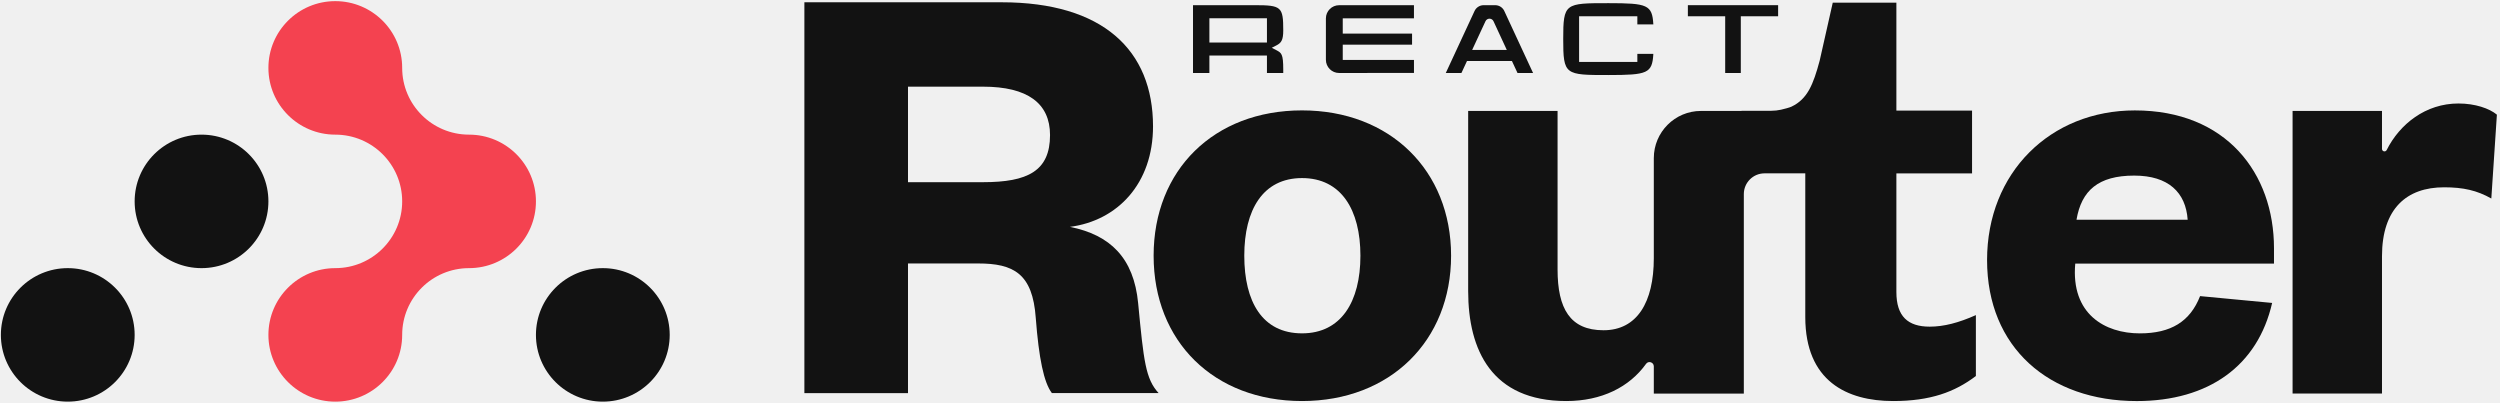
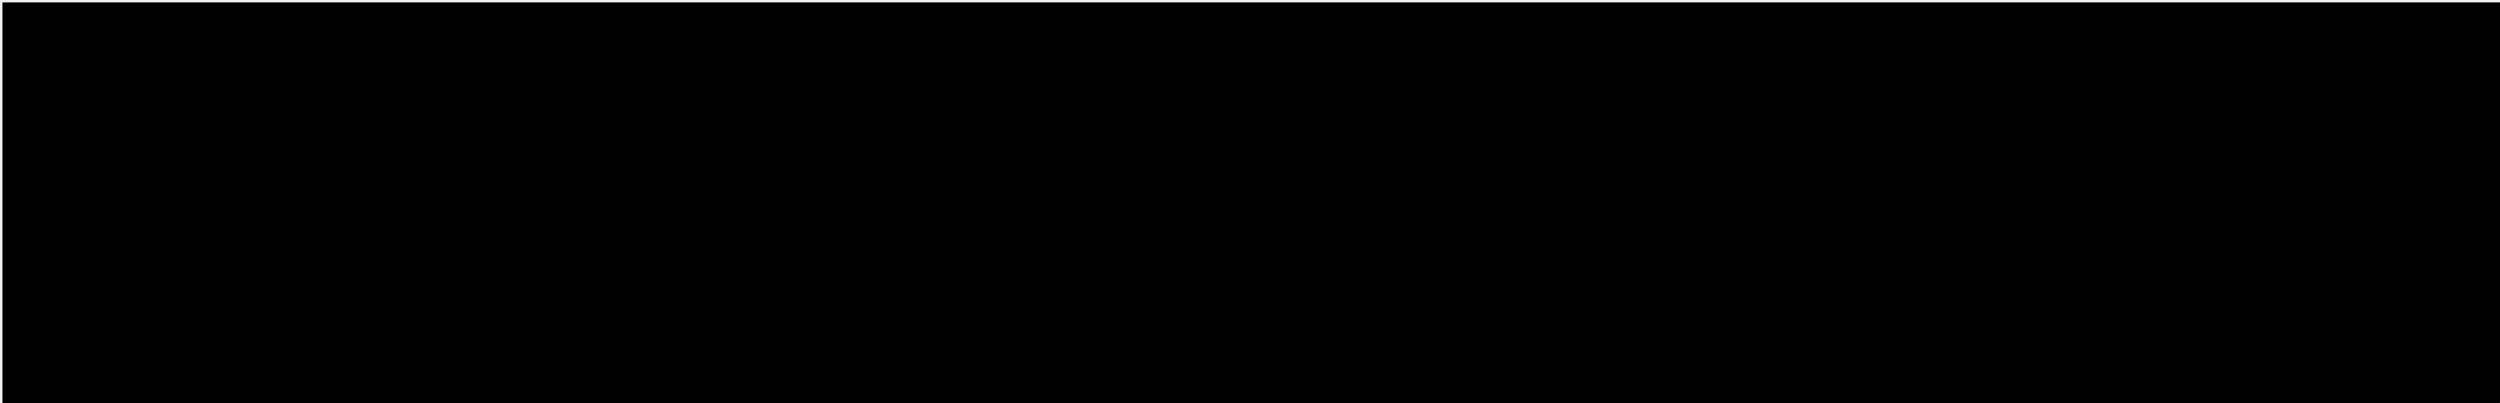
- <svg xmlns="http://www.w3.org/2000/svg" width="1080" height="174" viewBox="0 0 1080 174" fill="none">
-   <path d="M231.527 87C231.527 94.964 228.297 102.173 223.067 107.387C217.837 112.606 210.614 115.835 202.634 115.835C194.654 115.835 187.43 119.059 182.206 124.278C176.977 129.498 173.741 136.707 173.741 144.671C173.741 152.635 170.51 159.844 165.281 165.058C160.051 170.277 152.828 173.507 144.847 173.507C136.867 173.507 129.644 170.277 124.42 165.058C119.19 159.844 115.954 152.635 115.954 144.671C115.954 136.707 119.19 129.498 124.42 124.278C129.644 119.059 136.867 115.835 144.847 115.835C152.828 115.835 160.051 112.606 165.281 107.387C170.51 102.173 173.741 94.964 173.741 87C173.741 71.071 160.808 58.164 144.847 58.164C136.867 58.164 129.644 54.935 124.42 49.715C119.19 44.502 115.954 37.293 115.954 29.329C115.954 21.364 119.19 14.155 124.42 8.936C129.644 3.717 136.867 0.493 144.847 0.493C160.808 0.493 173.741 13.4 173.741 29.329C173.741 37.293 176.977 44.502 182.206 49.715C187.43 54.935 194.654 58.164 202.634 58.164C218.594 58.164 231.527 71.071 231.527 87Z" fill="#F44250" />
-   <path d="M115.954 87C115.954 71.074 103.018 58.164 87.061 58.164C71.103 58.164 58.168 71.074 58.168 87C58.168 102.925 71.103 115.835 87.061 115.835C103.018 115.835 115.954 102.925 115.954 87Z" fill="#121212" />
-   <path d="M58.168 144.671C58.168 128.745 45.232 115.835 29.274 115.835C13.317 115.835 0.381 128.745 0.381 144.671C0.381 160.596 13.317 173.506 29.274 173.506C45.232 173.506 58.168 160.596 58.168 144.671Z" fill="#121212" />
-   <path d="M289.313 144.671C289.313 128.745 276.378 115.835 260.42 115.835C244.463 115.835 231.527 128.745 231.527 144.671C231.527 160.596 244.463 173.506 260.42 173.506C276.378 173.506 289.313 160.596 289.313 144.671Z" fill="#121212" />
-   <g clip-path="url(#clip0_171_1761)">
-     <path d="M562.482 173.247C524.388 173.247 498.363 147.49 498.363 110.468C498.363 73.445 524.388 47.688 562.482 47.688C600.576 47.688 626.869 73.713 626.869 110.468C626.869 147.222 600.576 173.247 562.482 173.247ZM562.482 144.007C579.386 144.007 587.703 130.319 587.703 110.468C587.703 90.617 579.386 76.929 562.482 76.929C545.579 76.929 537.529 90.617 537.529 110.468C537.529 130.319 545.311 144.007 562.482 144.007Z" fill="#121212" />
-     <path d="M833.64 141.116C824.217 141.116 819.237 136.684 819.237 126.156V74.898H851.928V47.779H819.237V1.155H791.75L786.1 26.198C783.343 36.48 780.82 42.822 773.897 46.082C773.105 46.451 771.129 46.998 769.409 47.388C768.014 47.701 766.596 47.857 765.167 47.857H752.338V47.924H734.832C723.578 47.924 714.445 57.046 714.445 68.311V111.552C714.445 130.599 707.199 142.668 692.719 142.668C678.238 142.668 672.868 133.279 672.868 116.375V47.924H634.249V125.765C634.249 151.254 644.442 173.248 676.63 173.248C691.915 173.248 703.895 167.231 711.096 157.182C712.145 155.72 714.445 156.49 714.445 158.276V170.022H753.332V83.841C753.332 78.895 757.34 74.887 762.286 74.887H779.882V136.952C779.882 164.663 797.89 173.248 817.842 173.248C833.908 173.248 844.436 169.374 853.58 162.441V136.126C846.1 139.453 839.725 141.116 833.629 141.116H833.64Z" fill="#121212" />
-     <path d="M981.561 130.865C975.387 157.962 954.197 173.258 923.07 173.258C885.243 173.258 858.415 150.18 858.415 112.354C858.415 74.528 885.779 47.699 922.266 47.699C961.699 47.699 982.365 74.796 982.365 107.263V113.884H896.509C894.555 135.711 909.382 144.017 924.409 144.017C937.829 144.017 946.136 138.915 950.434 127.918L981.561 130.865ZM945.075 94.937C944.271 83.136 936.757 75.857 921.998 75.857C906.434 75.857 899.188 82.321 897.045 94.937H945.064H945.075Z" fill="#121212" />
-     <path d="M1076.24 85.749C1070.06 82.265 1064.17 80.914 1055.85 80.914C1039.75 80.914 1029.02 90.036 1029.02 110.691V170.02H990.393V47.922H1029.02V64.323C1029.02 65.462 1030.54 65.82 1031.05 64.803C1036.68 53.572 1047.91 44.707 1062.03 44.707C1069.27 44.707 1075.45 46.851 1078.66 49.541L1076.25 85.76L1076.24 85.749Z" fill="#121212" />
-     <path d="M547.321 31.535V23.998H522.457V31.535H515.378V2.238H542.14C553.562 2.238 554.366 2.953 554.366 13.124C554.366 17.411 553.472 18.561 551.329 19.655L549.408 20.638L551.318 21.643C553.595 22.837 554.366 23.239 554.366 30.027V31.535H547.332H547.321ZM522.457 18.36H547.321V7.888H522.457V18.349V18.36Z" fill="#121212" />
-     <path d="M578.493 2.238H610.826V7.91H580.067V14.508H610.011V19.287H580.067V25.896H610.837V31.501L578.504 31.535C575.344 31.535 572.787 28.978 572.787 25.829V7.955C572.787 4.806 575.344 2.249 578.493 2.249V2.238Z" fill="#121212" />
-     <path d="M655.562 31.535L653.151 26.343H633.747L631.335 31.535H624.58L637.007 4.75C637.71 3.221 639.262 2.238 640.937 2.238H645.927C647.613 2.238 649.154 3.221 649.857 4.75L662.284 31.535H655.529H655.562ZM643.46 8.066C642.712 8.066 642.053 8.491 641.729 9.172L635.968 21.576H650.94L645.19 9.172C644.878 8.491 644.208 8.066 643.46 8.066Z" fill="#121212" />
-     <path d="M694.862 32.415C676.05 32.415 675.313 32.415 675.313 16.885C675.313 1.355 676.05 1.366 694.862 1.366C711.721 1.366 713.764 2.07 714.244 10.533H707.333V7.016H682.168V26.766H707.333V23.271H714.244C713.775 31.712 711.721 32.415 694.862 32.415Z" fill="#121212" />
-     <path d="M745.282 31.535V7.028H729.16V2.238H768.148V7.028H752.026V31.535H745.282Z" fill="#121212" />
-     <path d="M454.419 169.819C450.935 165.264 448.792 154.814 447.452 137.397C446.112 118.104 437.806 113.817 422.532 113.817H392.254V169.83H347.494V0.986H432.715C476.391 0.986 498.106 21.619 498.106 54.588C498.106 79.24 482.833 95.317 462.201 98.008C479.618 101.491 489.8 111.405 491.676 130.966C494.087 156.154 494.891 163.656 500.518 169.819H454.419ZM424.676 78.704C443.969 78.704 453.615 73.881 453.615 58.34C453.615 44.674 443.969 37.439 424.676 37.439H392.254V78.715H424.676V78.704Z" fill="#121212" />
-   </g>
-   <defs>
-     <clipPath id="clip0_171_1761">
-       <rect width="731.156" height="172.261" fill="white" transform="translate(347.494 0.986328)" />
-     </clipPath>
-   </defs>
+ <svg xmlns="http://www.w3.org/2000/svg" version="1.1" id="Layer_1" x="0px" y="0px" width="100%" viewBox="0 0 1080 174" enable-background="new 0 0 1080 174" xml:space="preserve">
+   <path fill="#000000" opacity="1" stroke="none" d=" M1079.387,175   C719.567,175 360.283,175 1.057,175   C1.057,116.921 1.057,58.96 1.057,1.041   C361.076,1.041 721.038,1.041 1081,1.041   C1081,57.58 1081.008,114.078 1080.955,170.577   C1080.953,172.052 1080.282,173.526 1079.387,175  z" />
</svg>
